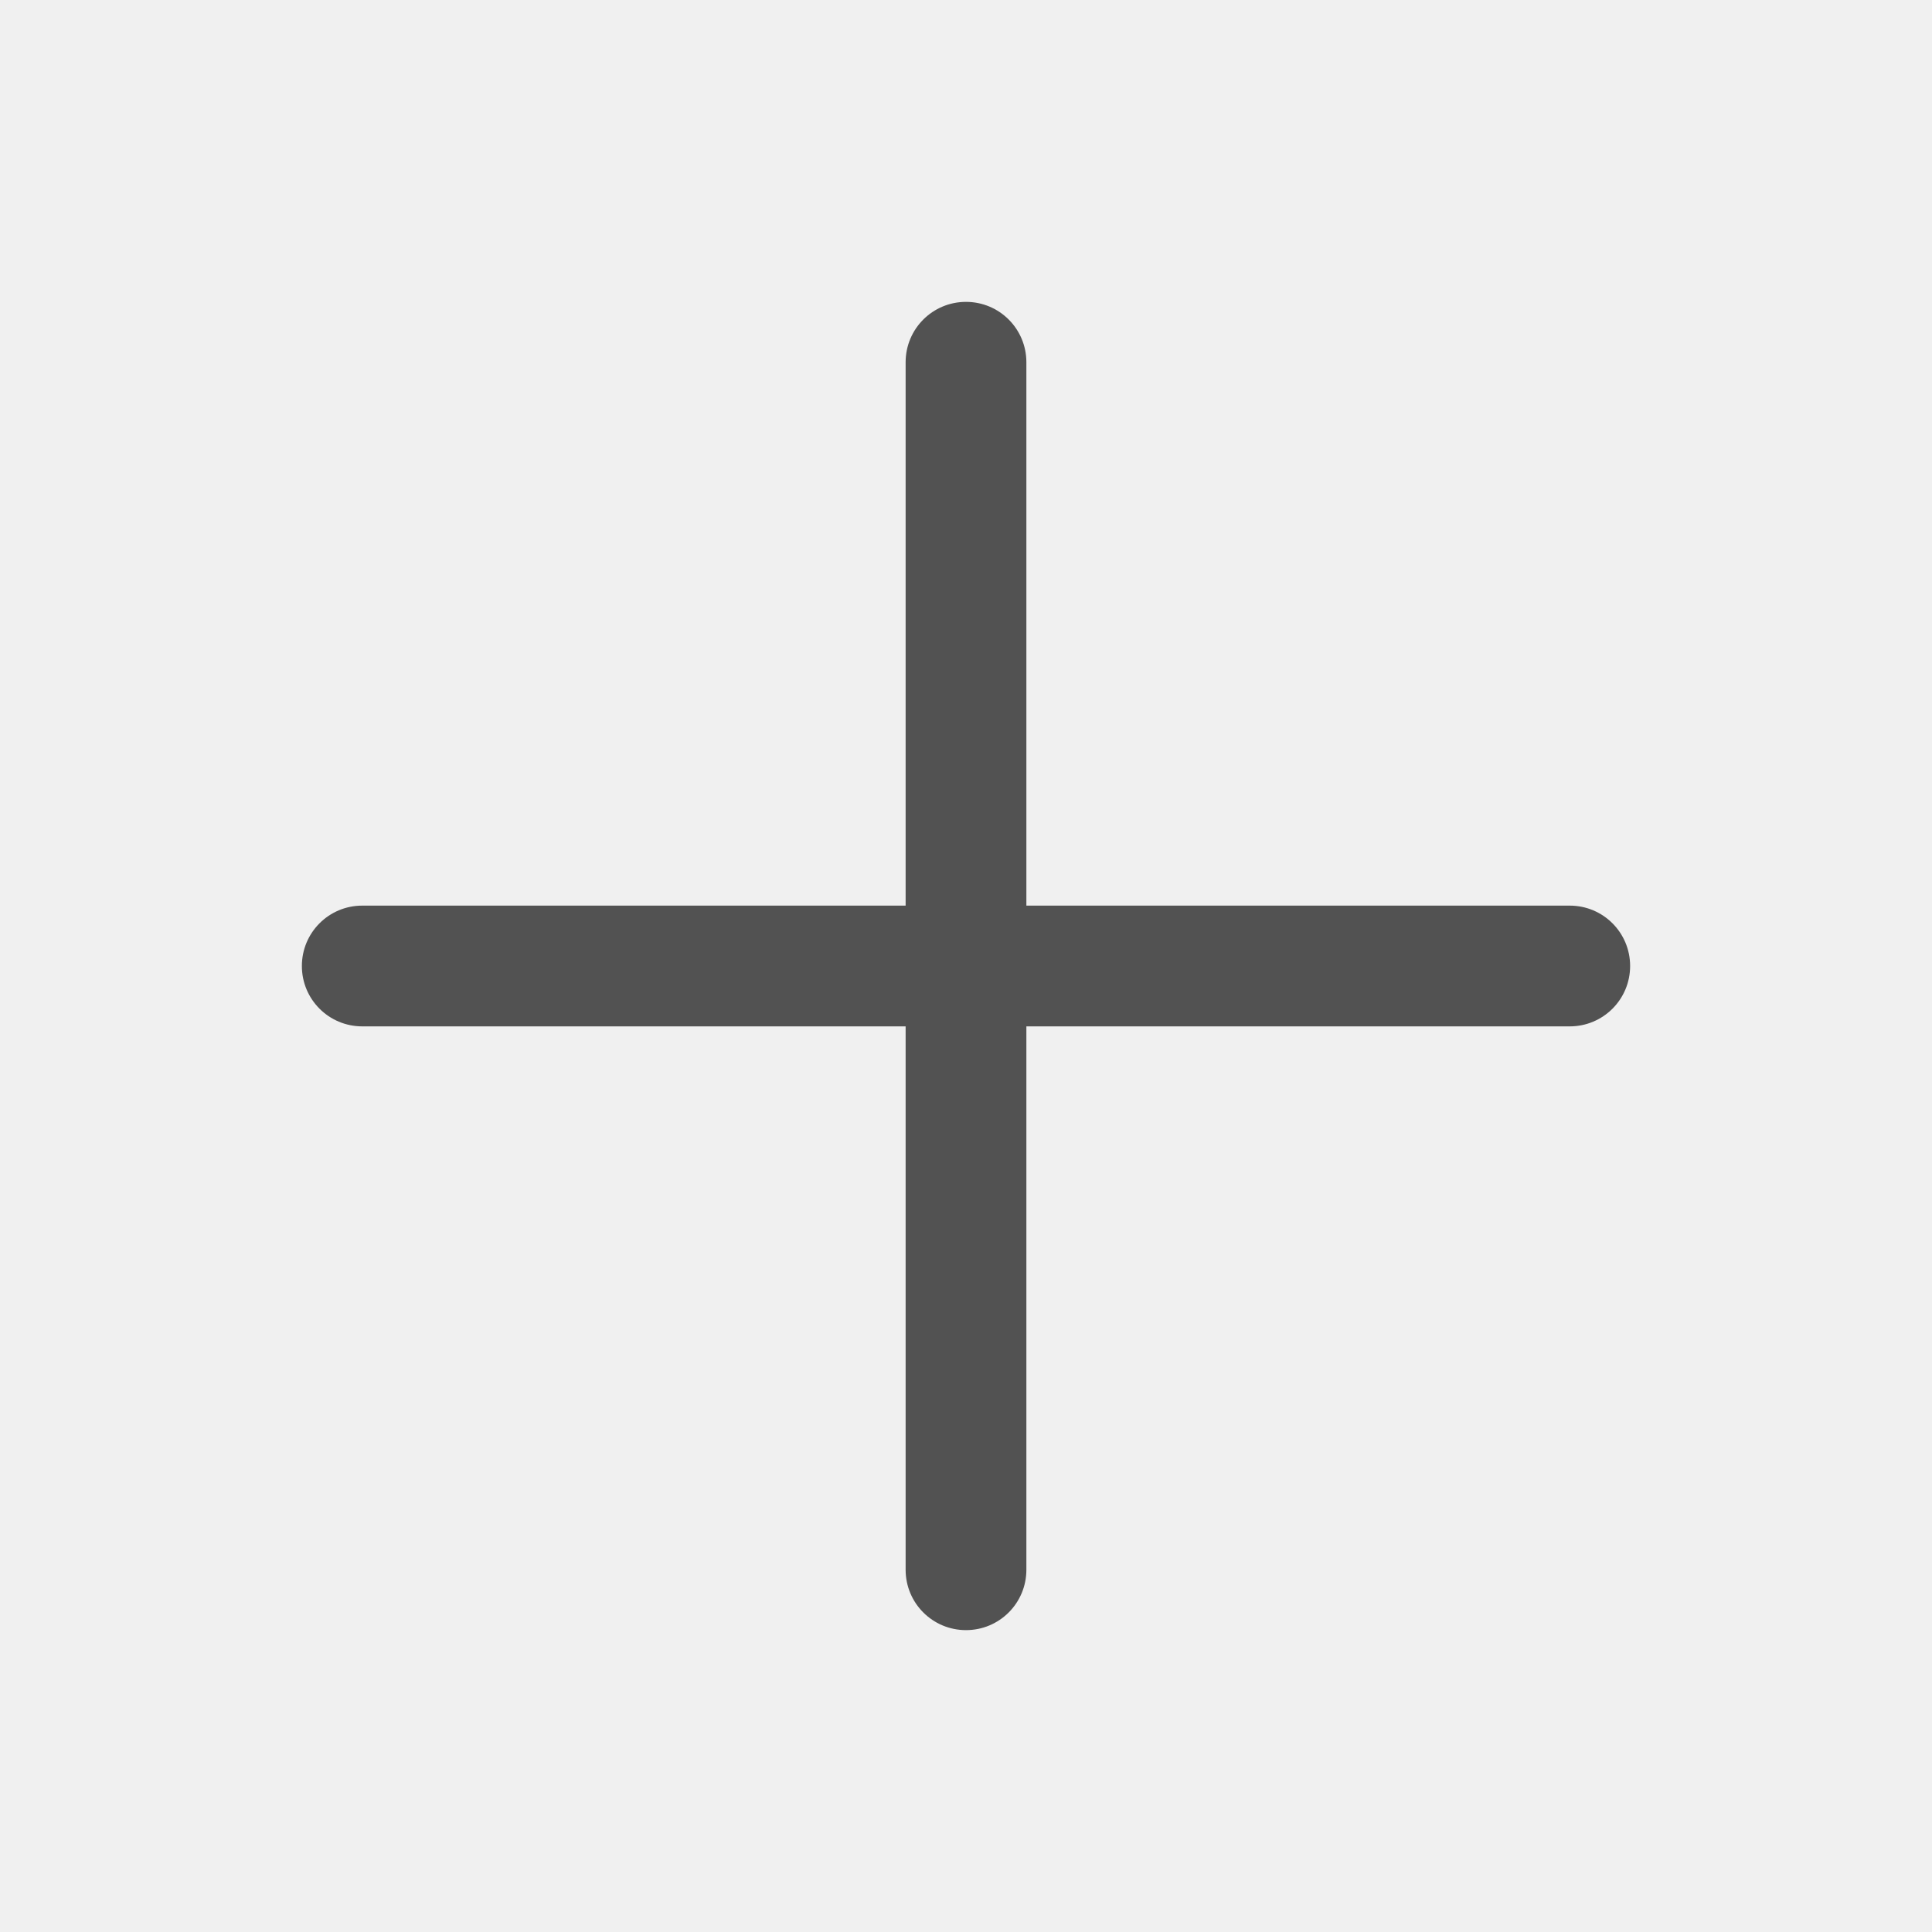
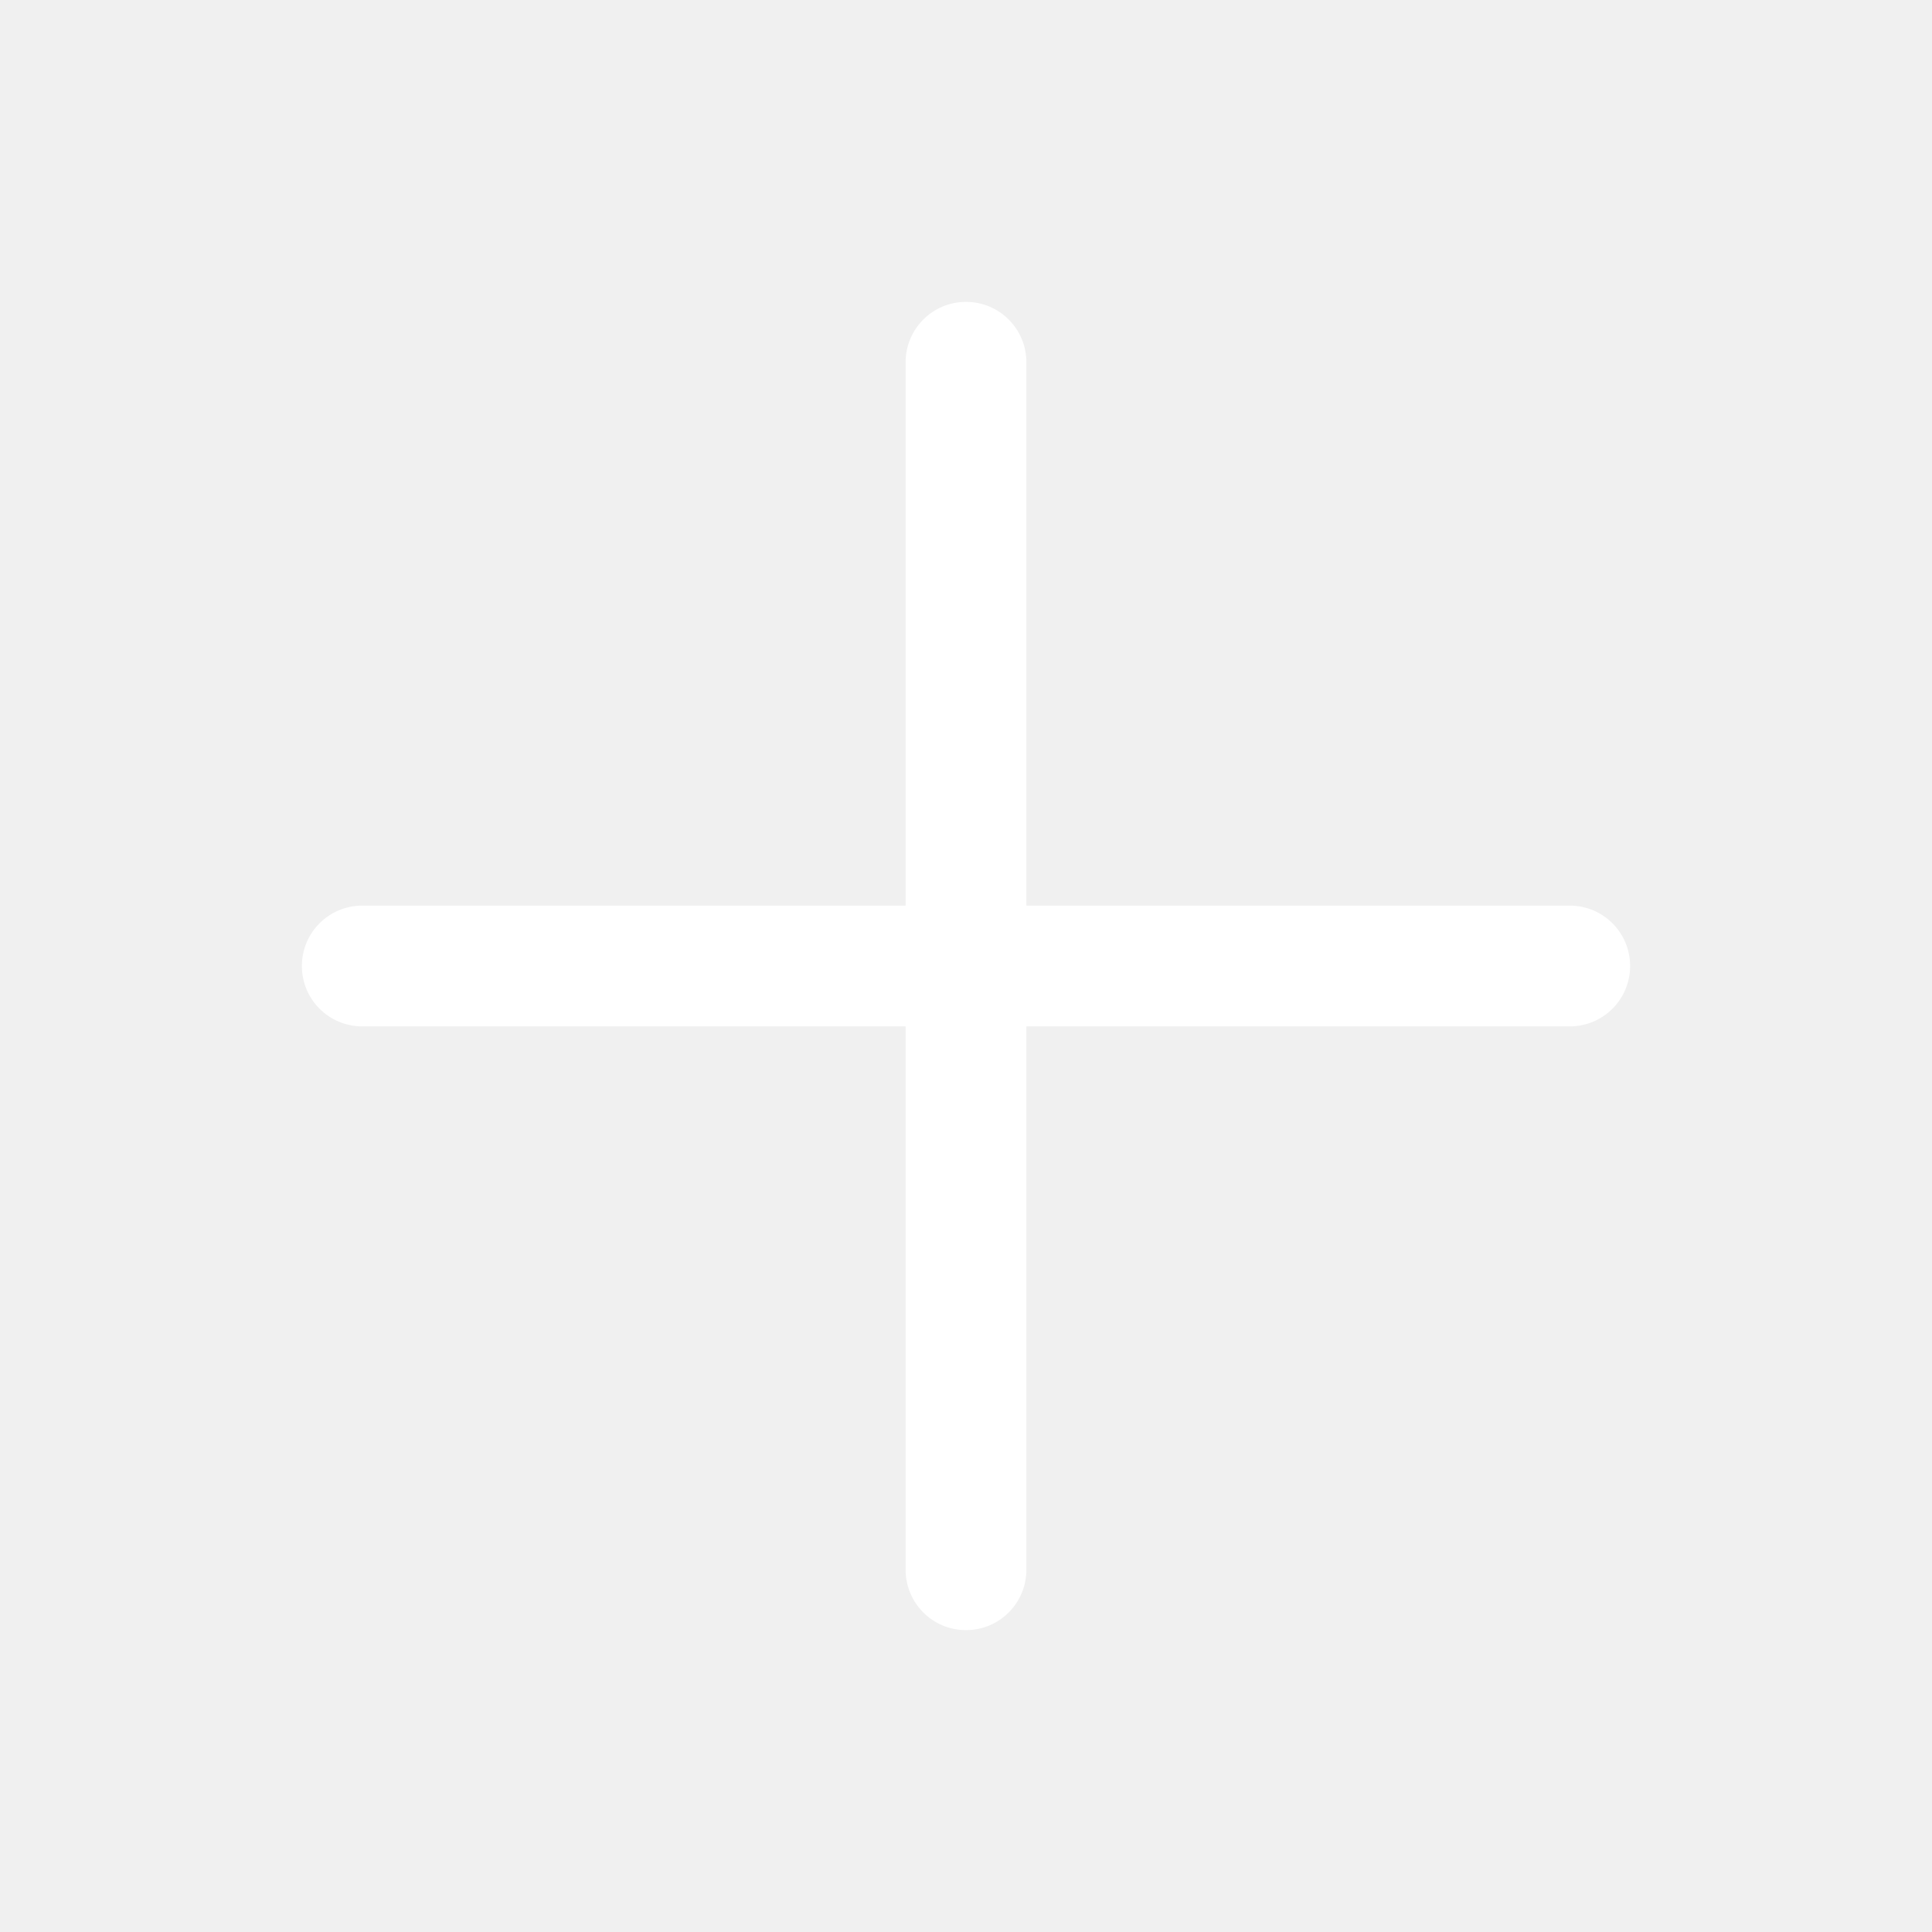
<svg xmlns="http://www.w3.org/2000/svg" t="1601036423796" class="icon" viewBox="0 0 1024 1024" version="1.1" p-id="5170" width="512" height="512">
  <defs>
    <style type="text/css" />
  </defs>
-   <path d="M544 480h288c17.7 0 32 14.3 32 32s-14.3 32-32 32H544v288c0 17.7-14.3 32-32 32s-32-14.3-32-32V544H192c-17.7 0-32-14.3-32-32s14.3-32 32-32h288V192c0-17.7 14.3-32 32-32s32 14.3 32 32v288z" p-id="5171" data-spm-anchor-id="a313x.7781069.0.i2" class="selected" fill="#525252" />
+   <path d="M544 480h288c17.7 0 32 14.3 32 32s-14.3 32-32 32H544v288c0 17.7-14.3 32-32 32s-32-14.3-32-32V544H192c-17.7 0-32-14.3-32-32s14.3-32 32-32h288V192c0-17.7 14.3-32 32-32s32 14.3 32 32v288z" p-id="5171" data-spm-anchor-id="a313x.7781069.0.i2" class="selected" fill="#fff" />
</svg>
